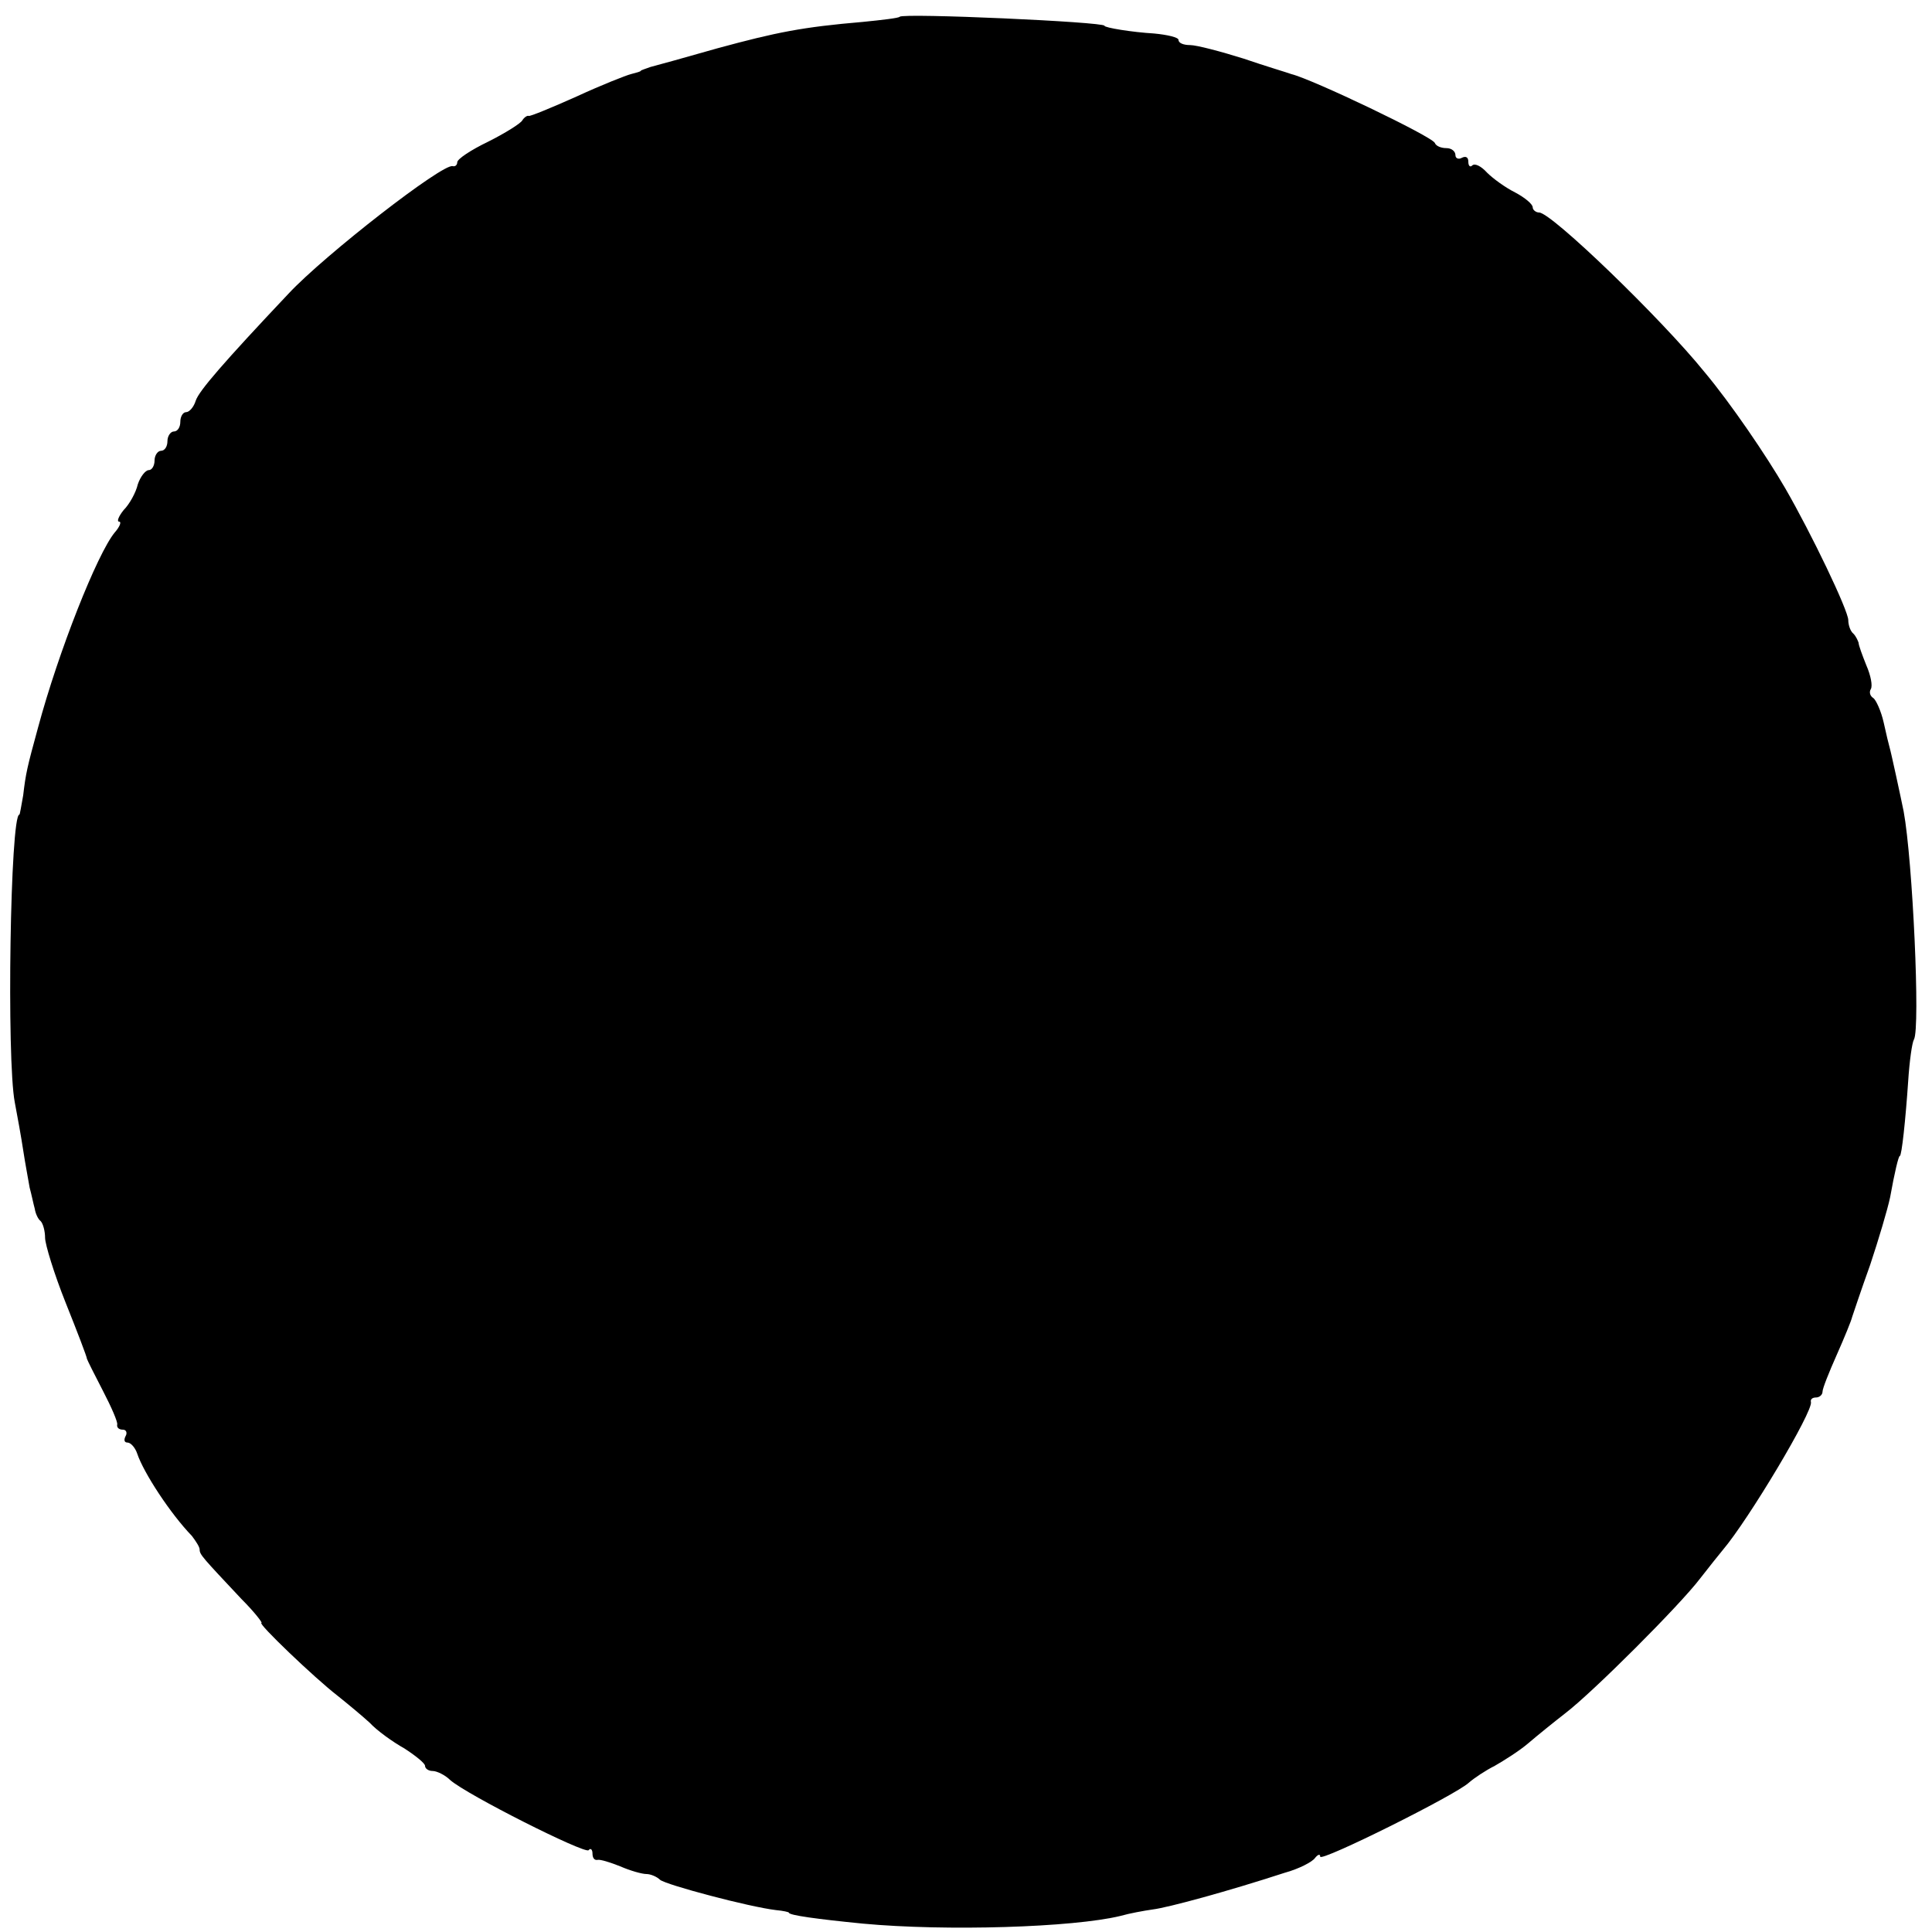
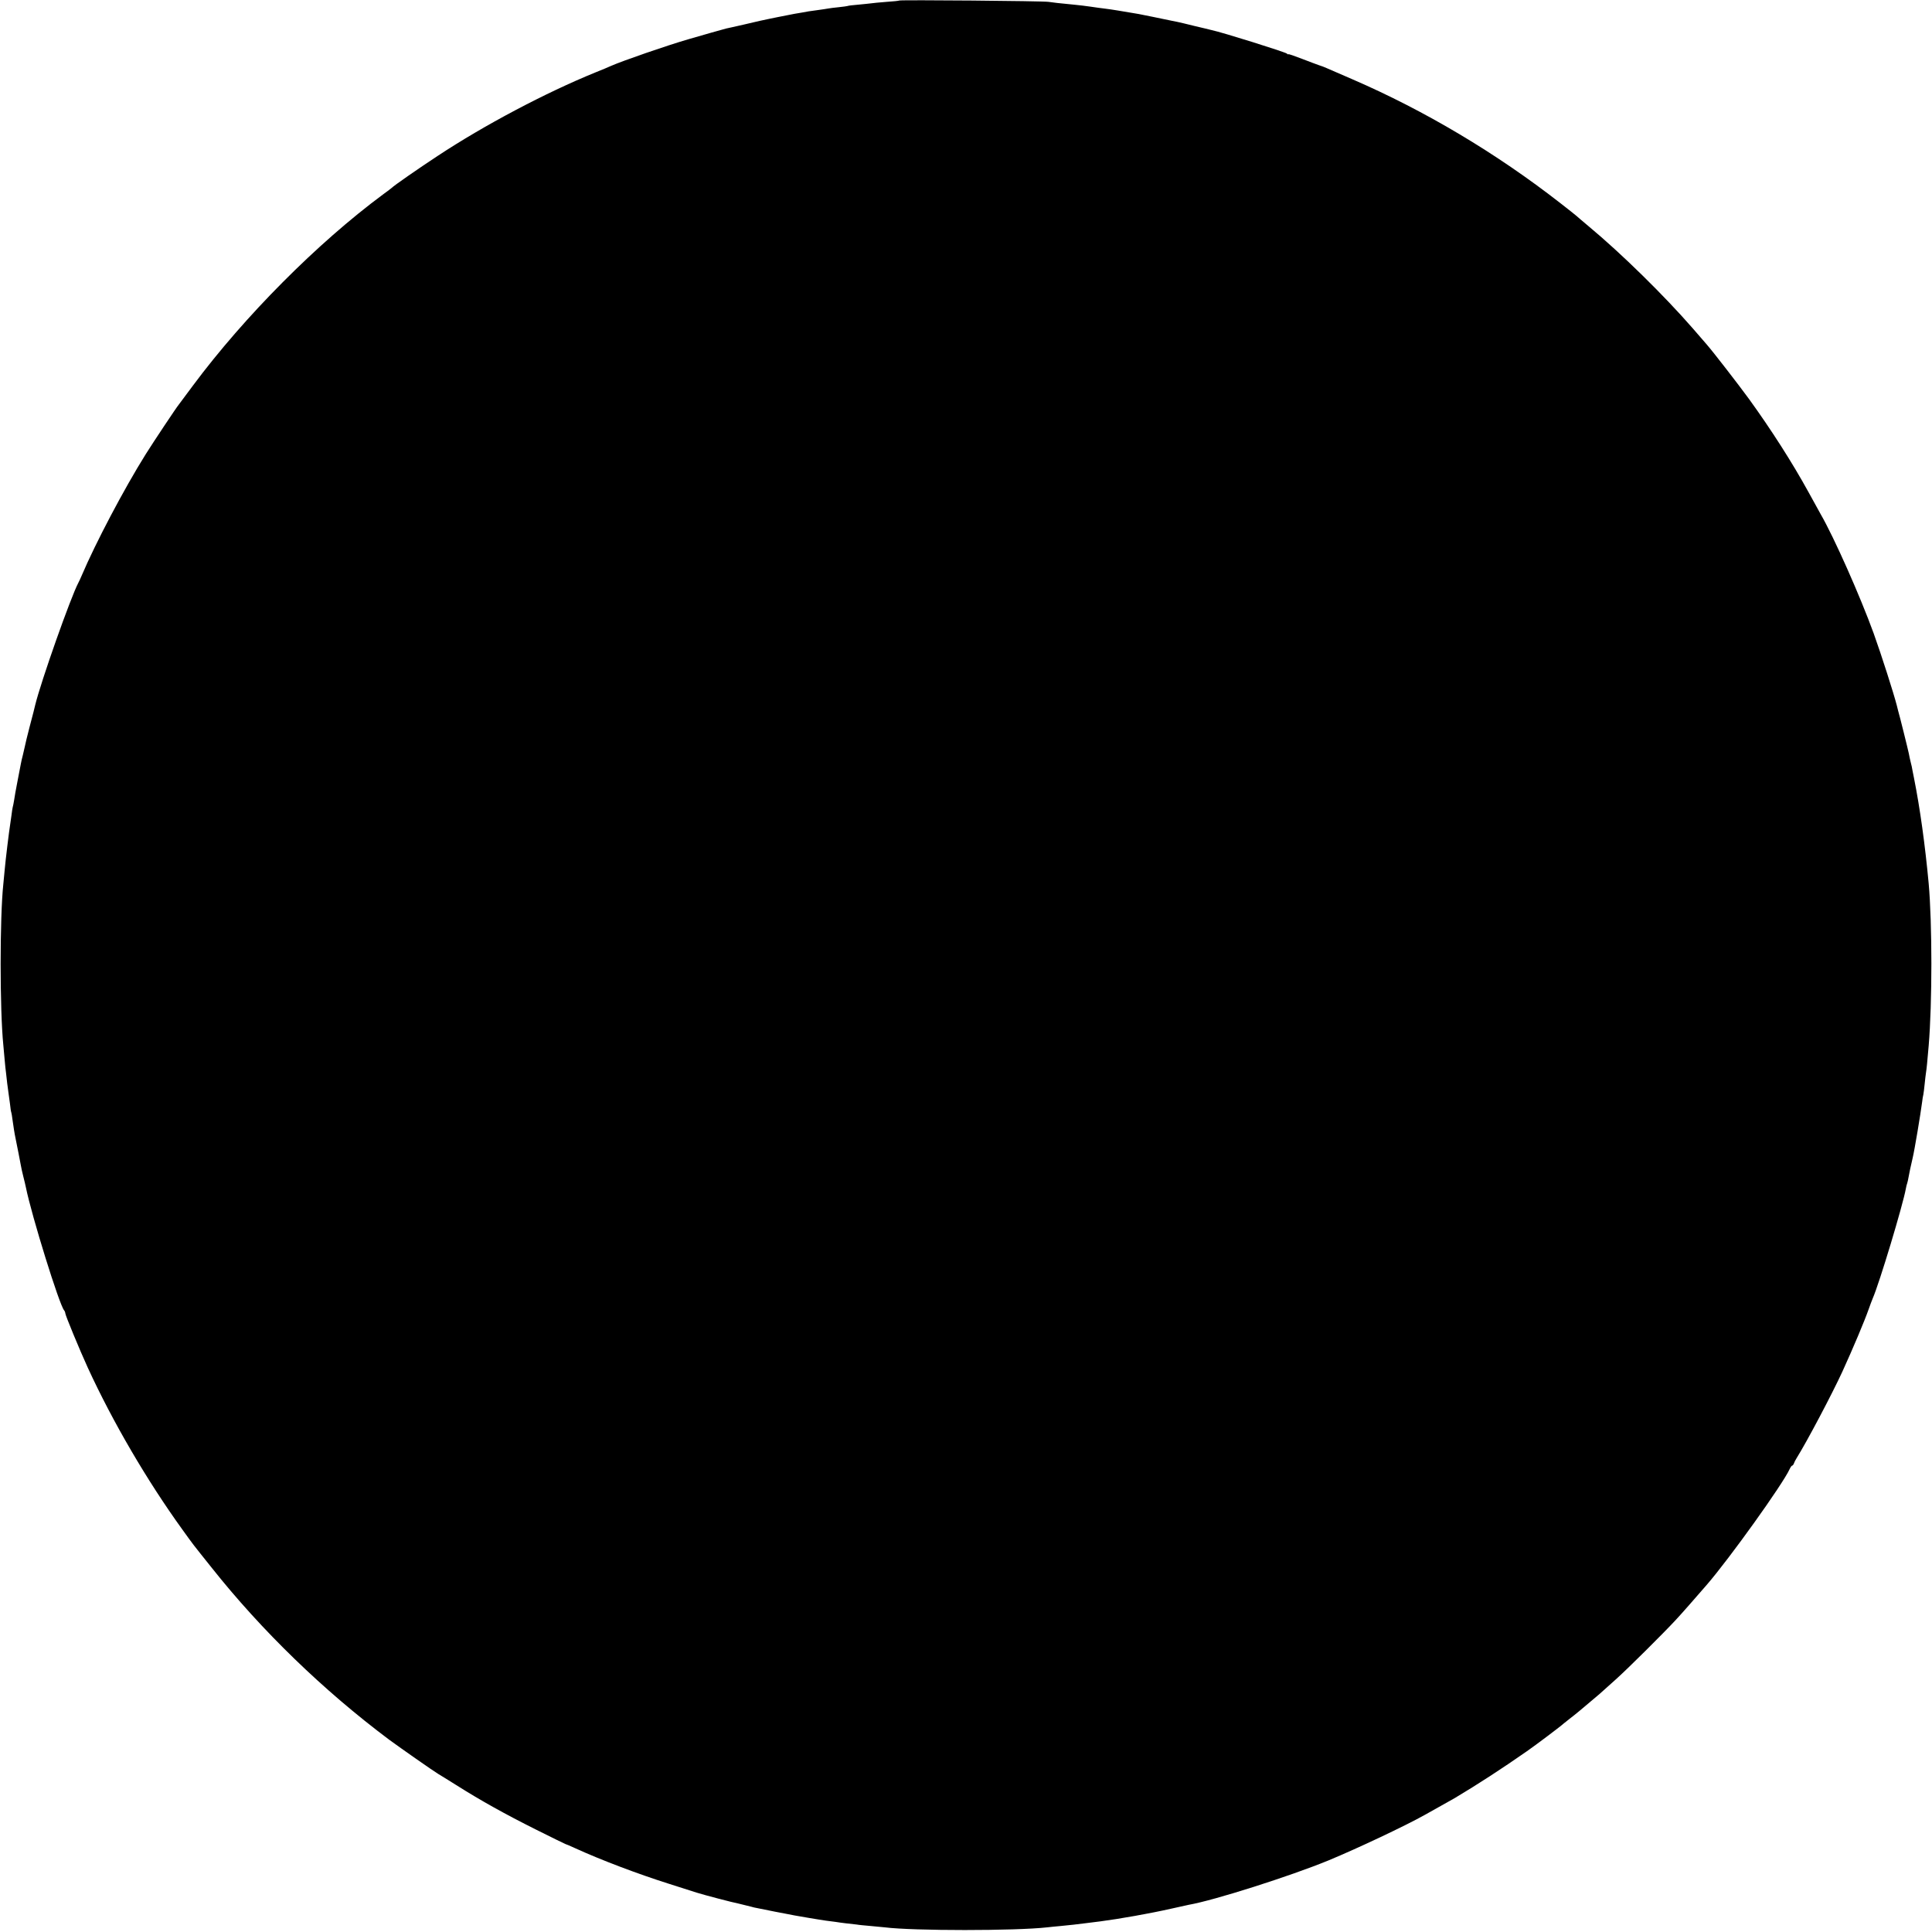
- <svg xmlns="http://www.w3.org/2000/svg" version="1.0" width="300pt" height="300pt" viewBox="0 0 300 300" preserveAspectRatio="xMidYMid meet">
-   <g transform="translate(0,300) scale(0.1,-0.1)" fill="#000000" stroke="none">
-     <path d="M1397 2974 c-1 -2 -27 -5 -57 -8 -94 -8 -134 -16 -226 -41 -49 -14 -96 -27 -104 -29 -8 -3 -15 -5 -15 -6 0 -1 -7 -3 -15 -5 -8 -2 -46 -17 -85 -35 -38 -17 -72 -31 -74 -30 -2 1 -7 -2 -10 -7 -3 -5 -27 -20 -53 -33 -27 -13 -48 -27 -48 -32 0 -4 -3 -7 -7 -6 -15 5 -199 -138 -255 -198 -101 -107 -139 -151 -144 -166 -3 -10 -10 -18 -15 -18 -5 0 -9 -7 -9 -15 0 -8 -4 -15 -10 -15 -5 0 -10 -7 -10 -15 0 -8 -4 -15 -10 -15 -5 0 -10 -7 -10 -15 0 -8 -4 -15 -9 -15 -5 0 -13 -10 -17 -22 -3 -13 -13 -31 -22 -40 -8 -10 -11 -18 -7 -18 4 0 1 -8 -7 -17 -27 -33 -87 -184 -119 -303 -17 -62 -19 -71 -23 -105 -3 -16 -5 -30 -6 -30 -14 0 -20 -380 -7 -447 4 -21 10 -54 13 -74 3 -20 8 -46 10 -58 3 -11 6 -26 8 -33 1 -7 5 -16 9 -19 4 -4 7 -16 7 -26 0 -10 14 -56 32 -101 18 -45 33 -84 33 -87 1 -3 12 -25 25 -50 13 -25 23 -48 22 -52 -1 -5 3 -8 9 -8 5 0 7 -5 4 -10 -3 -6 -2 -10 3 -10 5 0 12 -8 15 -17 10 -30 52 -94 85 -128 6 -8 12 -17 12 -21 0 -8 4 -12 65 -77 20 -20 33 -37 31 -37 -7 0 83 -86 118 -113 15 -12 38 -31 50 -42 11 -12 36 -30 54 -40 17 -11 32 -23 32 -27 0 -4 5 -8 12 -8 6 0 19 -6 27 -14 26 -23 209 -115 215 -109 3 4 6 1 6 -5 0 -7 3 -11 8 -10 4 1 20 -4 35 -10 16 -7 34 -12 41 -12 6 0 16 -4 21 -9 10 -8 138 -42 180 -47 11 -1 20 -3 20 -4 0 -4 44 -10 115 -17 129 -12 326 -6 400 12 14 4 36 8 50 10 24 3 116 28 205 57 22 6 43 17 47 23 4 5 8 7 8 2 0 -9 211 96 231 115 8 7 26 19 40 26 14 8 38 23 52 35 14 12 40 33 58 47 43 33 178 168 209 209 14 18 30 38 35 44 40 47 141 216 137 230 -1 4 2 7 8 7 5 0 10 4 10 9 0 5 10 30 22 57 12 27 23 54 24 59 2 6 14 42 28 81 13 39 27 86 31 105 7 39 13 64 15 64 3 0 9 57 13 116 2 31 6 60 9 65 10 17 -2 278 -16 354 -4 20 -20 94 -22 100 -1 3 -5 20 -9 38 -4 18 -12 35 -16 38 -5 3 -7 9 -4 14 3 5 0 21 -7 37 -6 15 -12 31 -12 35 -1 3 -4 10 -8 14 -5 4 -8 14 -8 21 0 15 -57 134 -98 205 -29 50 -84 131 -125 180 -67 83 -238 248 -257 248 -5 0 -10 4 -10 8 0 5 -12 15 -27 23 -16 8 -35 22 -44 31 -9 10 -19 15 -23 11 -3 -3 -6 -1 -6 6 0 7 -4 9 -10 6 -5 -3 -10 -1 -10 4 0 6 -6 11 -14 11 -8 0 -16 3 -18 8 -4 10 -190 99 -223 107 -5 2 -39 12 -74 24 -35 11 -73 21 -83 21 -10 0 -18 3 -18 8 0 4 -17 8 -38 10 -34 2 -77 9 -77 12 0 6 -312 20 -318 14z" />
+ <svg xmlns="http://www.w3.org/2000/svg" version="1.0" width="1450pt" height="1450pt" viewBox="0 0 1450 1450" preserveAspectRatio="xMidYMid meet">
+   <g transform="translate(0,1450) scale(0.1,-0.1)" fill="#000000" stroke="none">
+     <path d="M6749 14496 c-2 -2 -46 -7 -96 -10 -51 -4 -103 -9 -115 -11 -13 -2 -57 -6 -97 -10 -41 -3 -77 -8 -80 -10 -4 -1 -33 -6 -66 -9 -33 -3 -69 -8 -80 -10 -12 -2 -48 -8 -80 -12 -33 -4 -62 -9 -65 -9 -3 -1 -25 -5 -50 -9 -53 -9 -62 -10 -115 -21 -65 -13 -78 -15 -125 -25 -66 -14 -74 -15 -200 -45 -63 -14 -122 -28 -130 -29 -24 -6 -186 -52 -285 -81 -165 -48 -491 -161 -580 -200 -16 -8 -68 -29 -115 -48 -376 -153 -837 -397 -1185 -627 -146 -96 -329 -223 -345 -240 -3 -3 -32 -25 -65 -49 -493 -365 -1041 -916 -1427 -1435 -53 -72 -101 -135 -105 -141 -18 -21 -193 -284 -250 -375 -162 -259 -376 -665 -480 -910 -8 -19 -19 -43 -25 -54 -57 -107 -280 -738 -324 -918 -7 -31 -12 -50 -43 -168 -16 -63 -32 -126 -34 -140 -3 -14 -10 -43 -15 -65 -6 -22 -13 -53 -16 -70 -3 -16 -14 -75 -25 -130 -11 -55 -22 -118 -25 -140 -4 -22 -8 -47 -11 -55 -2 -8 -6 -35 -9 -60 -3 -25 -8 -56 -10 -70 -7 -40 -35 -269 -41 -340 -3 -36 -8 -83 -10 -105 -27 -253 -27 -940 0 -1209 2 -22 7 -72 10 -111 3 -38 8 -81 10 -95 2 -14 6 -50 9 -80 4 -30 8 -64 10 -75 2 -11 7 -47 11 -80 3 -32 8 -62 10 -65 1 -3 6 -27 9 -55 7 -50 15 -103 23 -140 12 -57 34 -172 39 -199 3 -17 11 -56 19 -86 8 -30 16 -66 19 -80 44 -217 252 -885 287 -924 5 -6 9 -16 9 -22 0 -15 109 -278 169 -409 187 -407 445 -848 710 -1215 88 -122 68 -96 219 -285 376 -474 840 -923 1333 -1292 86 -63 330 -234 370 -258 10 -5 68 -42 131 -81 185 -117 370 -220 600 -335 120 -60 220 -109 222 -109 3 0 33 -13 68 -29 194 -89 474 -195 708 -269 91 -29 185 -59 210 -67 54 -17 275 -75 310 -81 14 -3 43 -10 65 -16 22 -5 47 -12 55 -14 38 -8 278 -56 305 -60 17 -3 66 -11 110 -19 44 -8 100 -16 125 -20 25 -3 56 -7 70 -9 14 -3 50 -7 80 -11 30 -3 66 -7 80 -9 14 -3 61 -7 105 -11 44 -4 91 -9 105 -10 214 -27 981 -27 1220 0 19 2 64 7 100 10 73 7 128 13 180 20 19 2 73 9 120 15 139 18 371 59 530 95 58 13 117 26 131 29 191 33 764 216 1049 333 222 92 577 260 720 340 19 11 75 42 123 69 49 27 96 54 105 59 174 104 350 218 542 352 61 42 259 191 276 208 6 5 26 21 44 35 19 14 52 41 75 60 22 19 63 53 89 75 52 43 51 42 182 160 92 82 360 349 449 445 44 47 138 154 234 265 170 196 571 756 622 868 7 15 15 27 19 27 4 0 11 8 14 18 3 9 12 26 19 37 81 130 268 485 344 650 80 175 166 379 198 470 10 28 23 64 30 80 50 114 227 702 249 825 2 14 7 32 10 40 3 8 7 29 10 45 5 29 18 91 31 145 14 58 59 328 71 420 2 19 6 44 9 55 2 11 7 47 10 80 3 33 8 71 10 85 4 23 10 81 20 201 27 320 27 918 0 1219 -27 290 -65 564 -110 790 -3 14 -8 39 -11 55 -2 17 -9 46 -14 65 -5 19 -11 49 -14 65 -5 26 -71 292 -80 320 -1 6 -6 24 -10 40 -23 90 -116 381 -174 542 -101 278 -297 720 -397 893 -8 14 -49 88 -91 165 -123 224 -282 472 -447 700 -81 111 -270 355 -318 410 -14 17 -61 71 -104 120 -216 248 -537 563 -780 765 -49 41 -92 78 -95 81 -3 3 -57 46 -120 95 -481 375 -1017 694 -1560 929 -85 37 -170 74 -189 82 -18 8 -45 19 -60 23 -14 5 -72 26 -128 48 -57 22 -103 38 -103 35 0 -3 -6 -1 -12 5 -18 13 -482 159 -568 177 -8 2 -64 16 -125 30 -60 15 -119 29 -130 31 -11 2 -29 6 -40 8 -74 16 -225 46 -250 51 -117 20 -207 35 -250 40 -27 3 -77 10 -110 15 -33 5 -85 11 -115 14 -135 13 -167 17 -200 22 -39 7 -1114 16 -1121 10z" />
  </g>
</svg>
